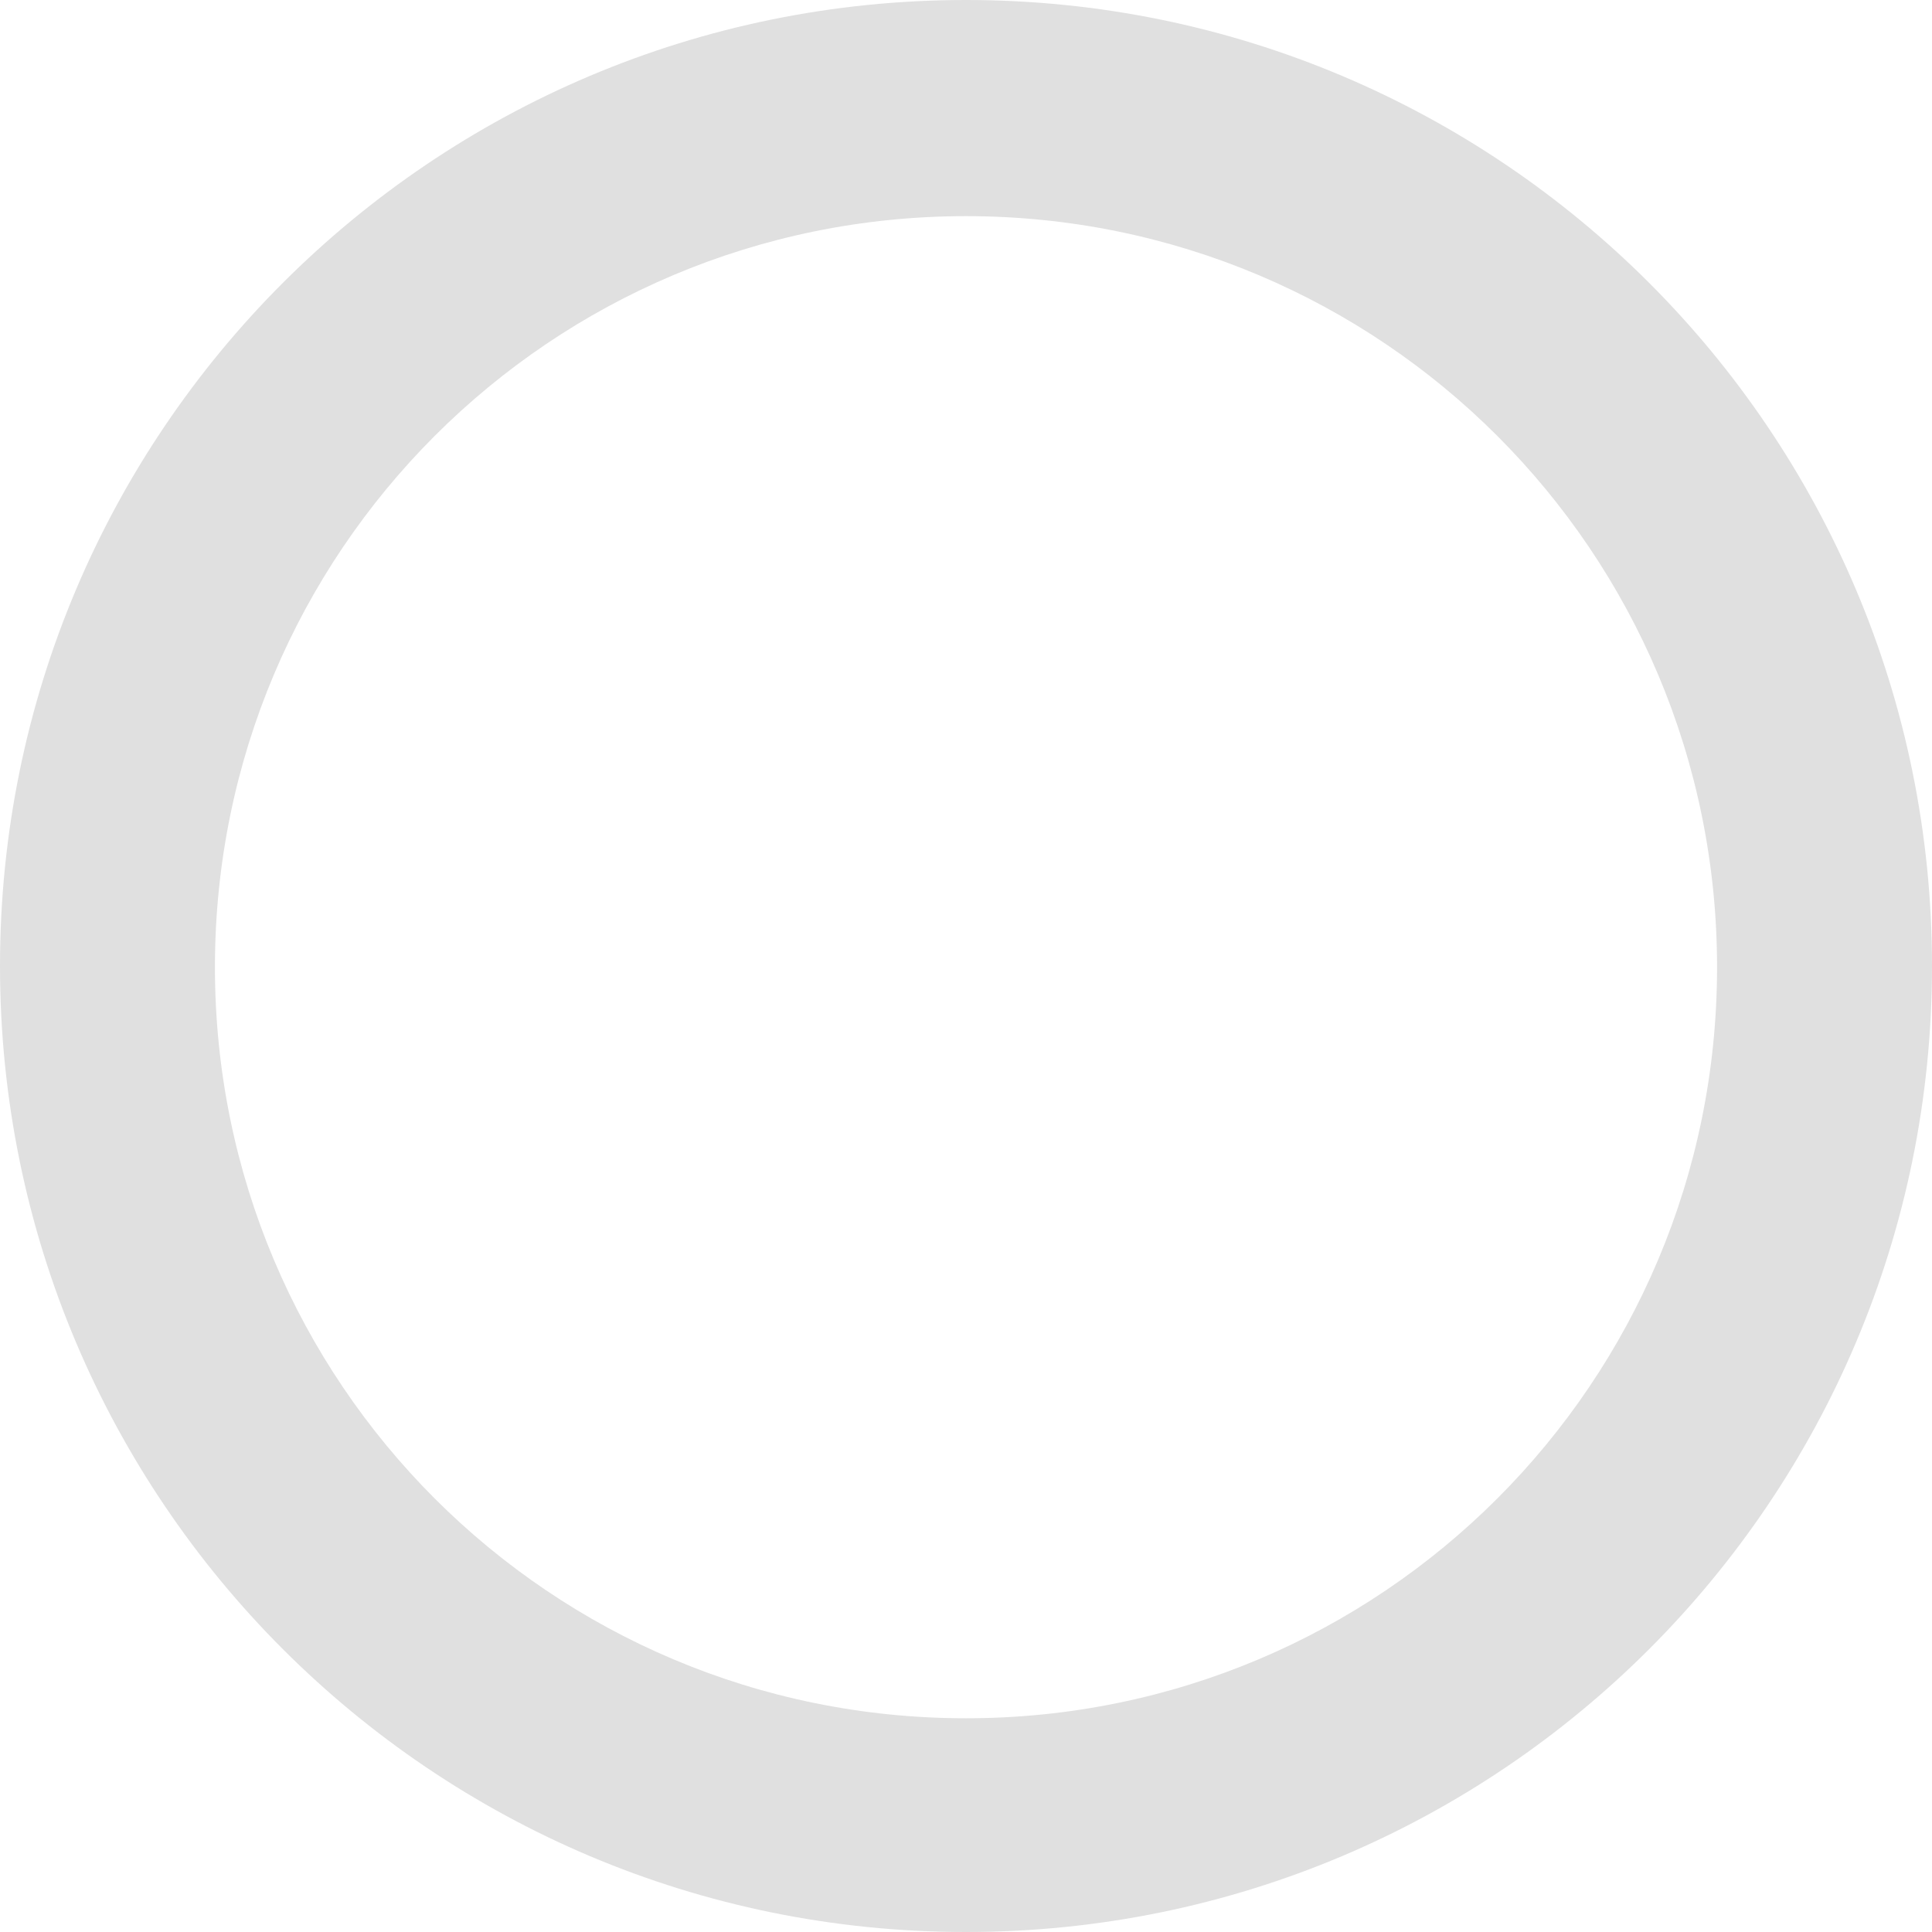
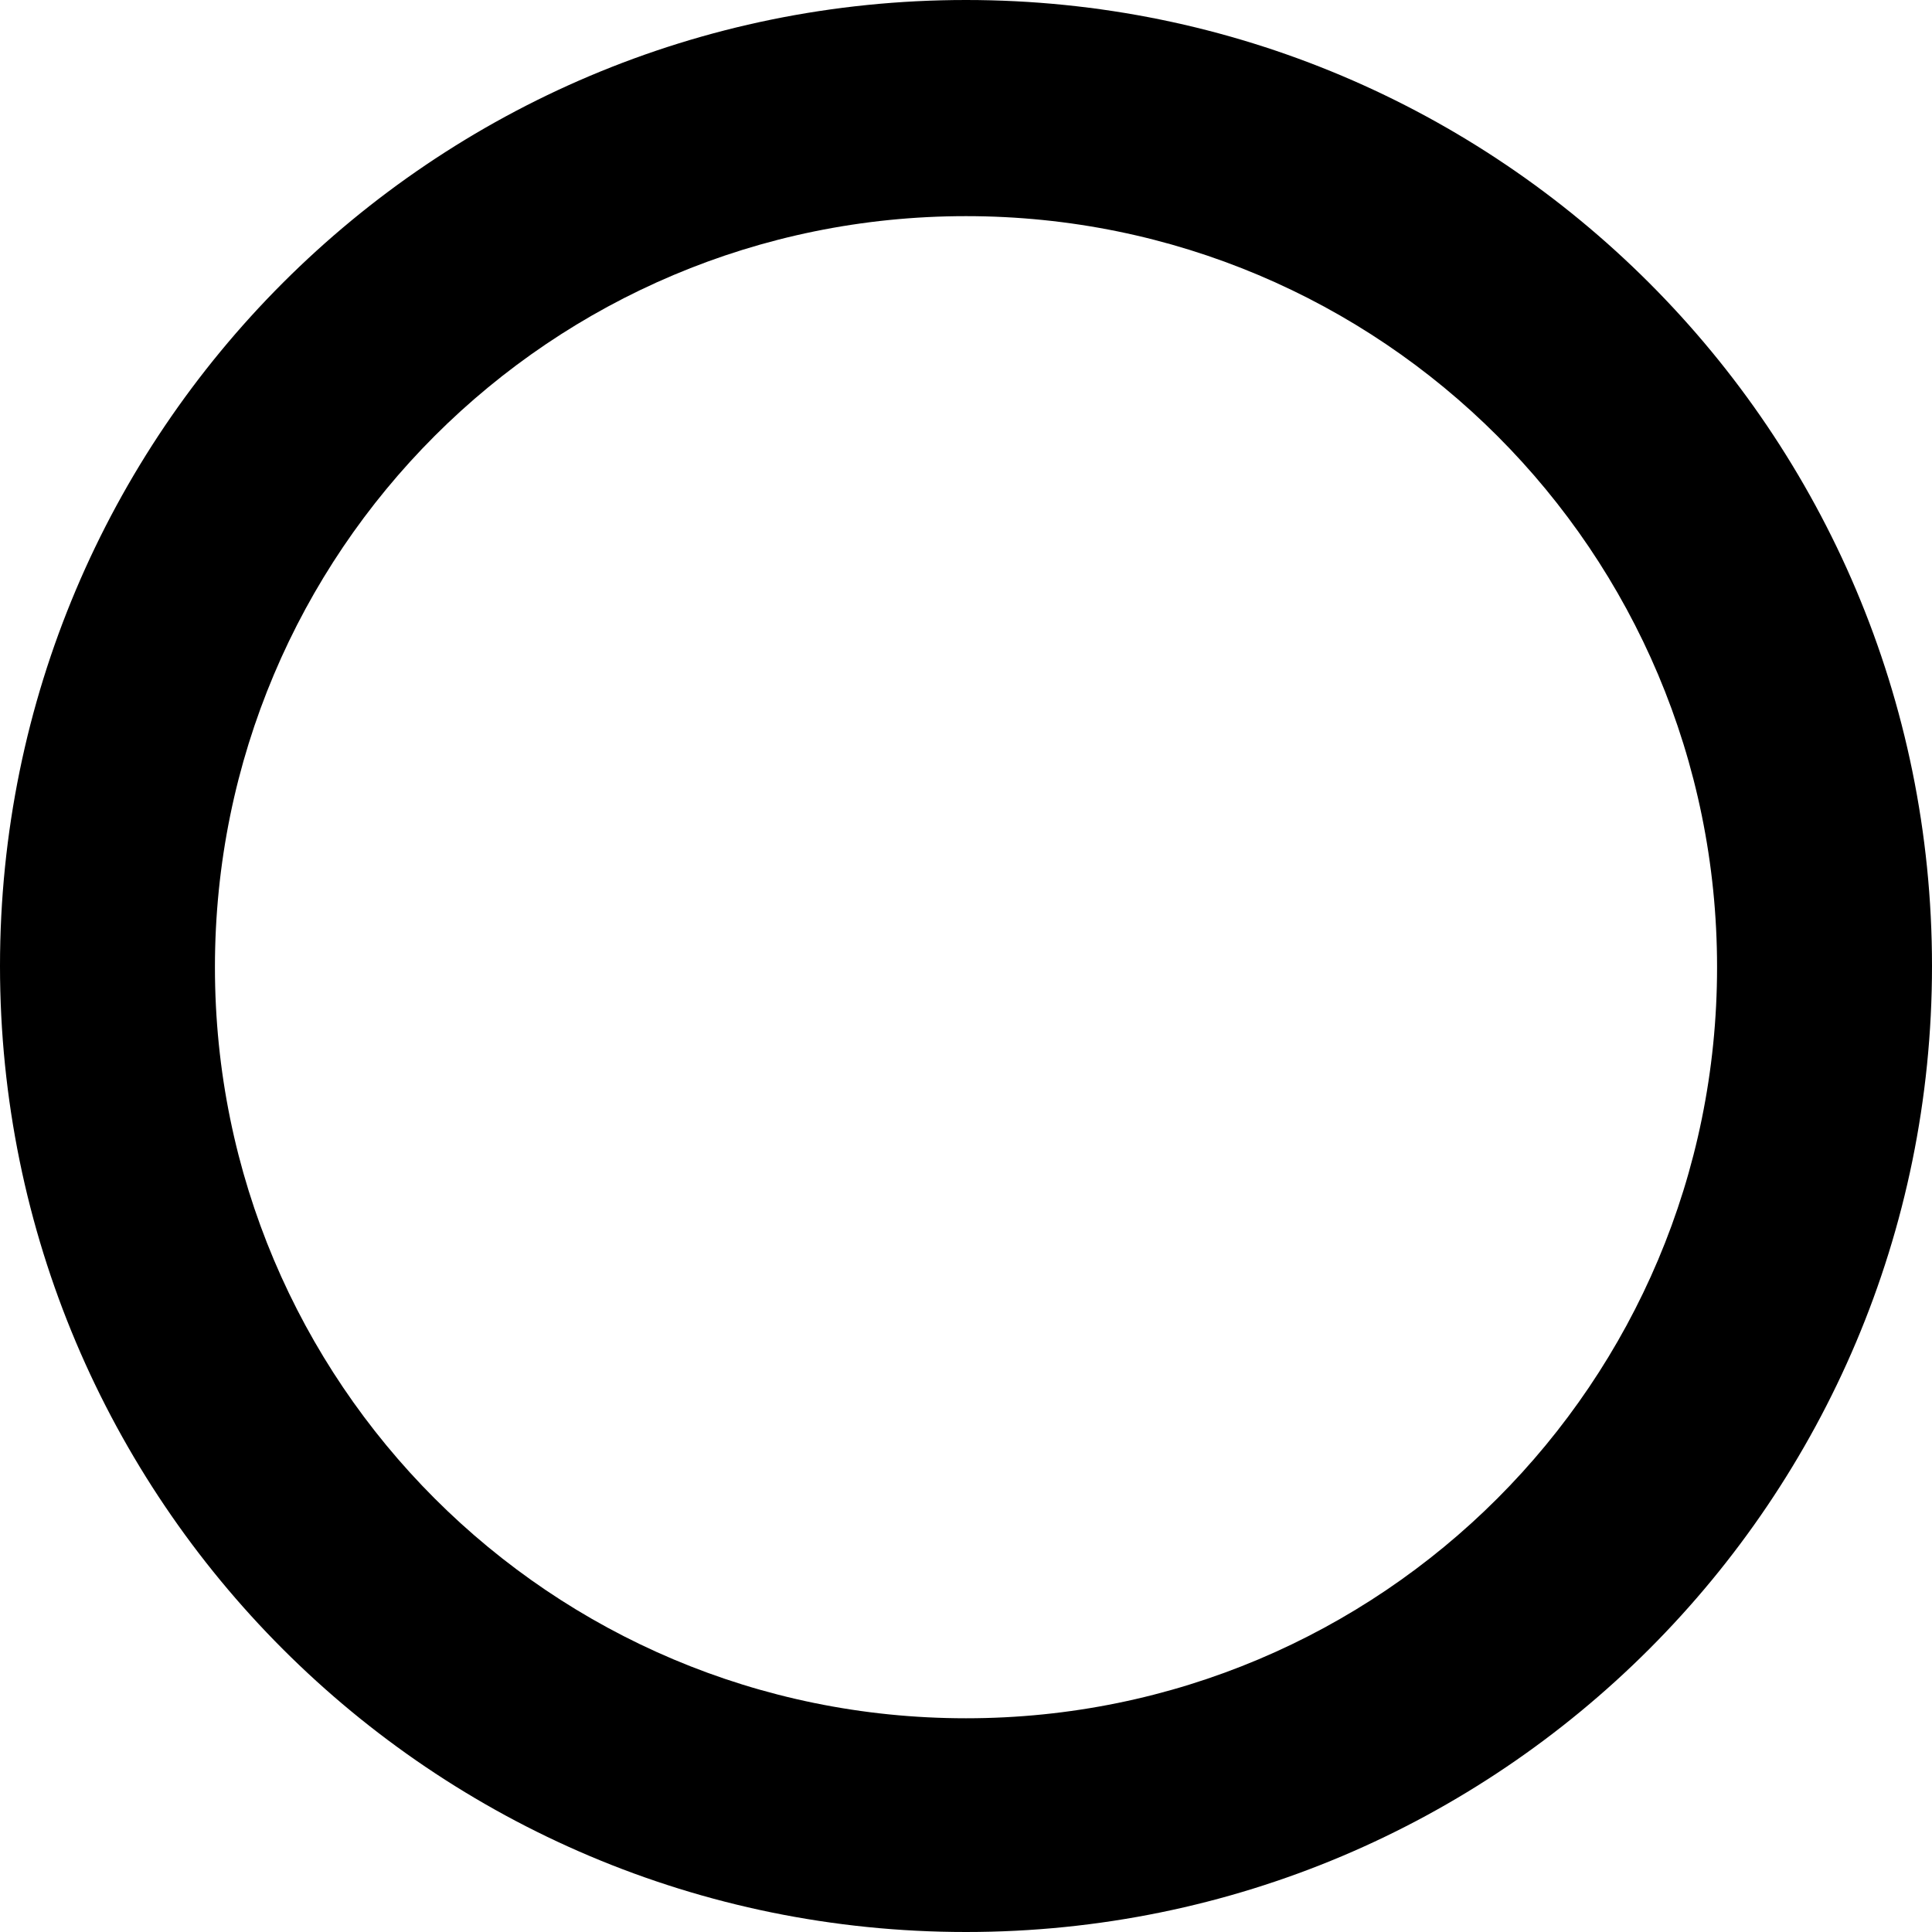
<svg xmlns="http://www.w3.org/2000/svg" width="16" height="16">
-   <path d="M8,0C3.58,0,0,3.58,0,8s3.58,8,8,8,8-3.58,8-8S12.42,0,8,0ZM8,14.23c-3.44,0-6.22-2.78-6.22-6.22S4.56,1.79,8,1.79s6.22,2.78,6.22,6.22-2.78,6.22-6.22,6.22Z" fill="#e0e0e0" />
+   <path d="M8,0C3.58,0,0,3.58,0,8s3.58,8,8,8,8-3.58,8-8S12.42,0,8,0ZM8,14.23c-3.44,0-6.22-2.78-6.22-6.22S4.56,1.79,8,1.79s6.22,2.78,6.22,6.22-2.78,6.22-6.22,6.22Z" fill="currentColor" />
</svg>
